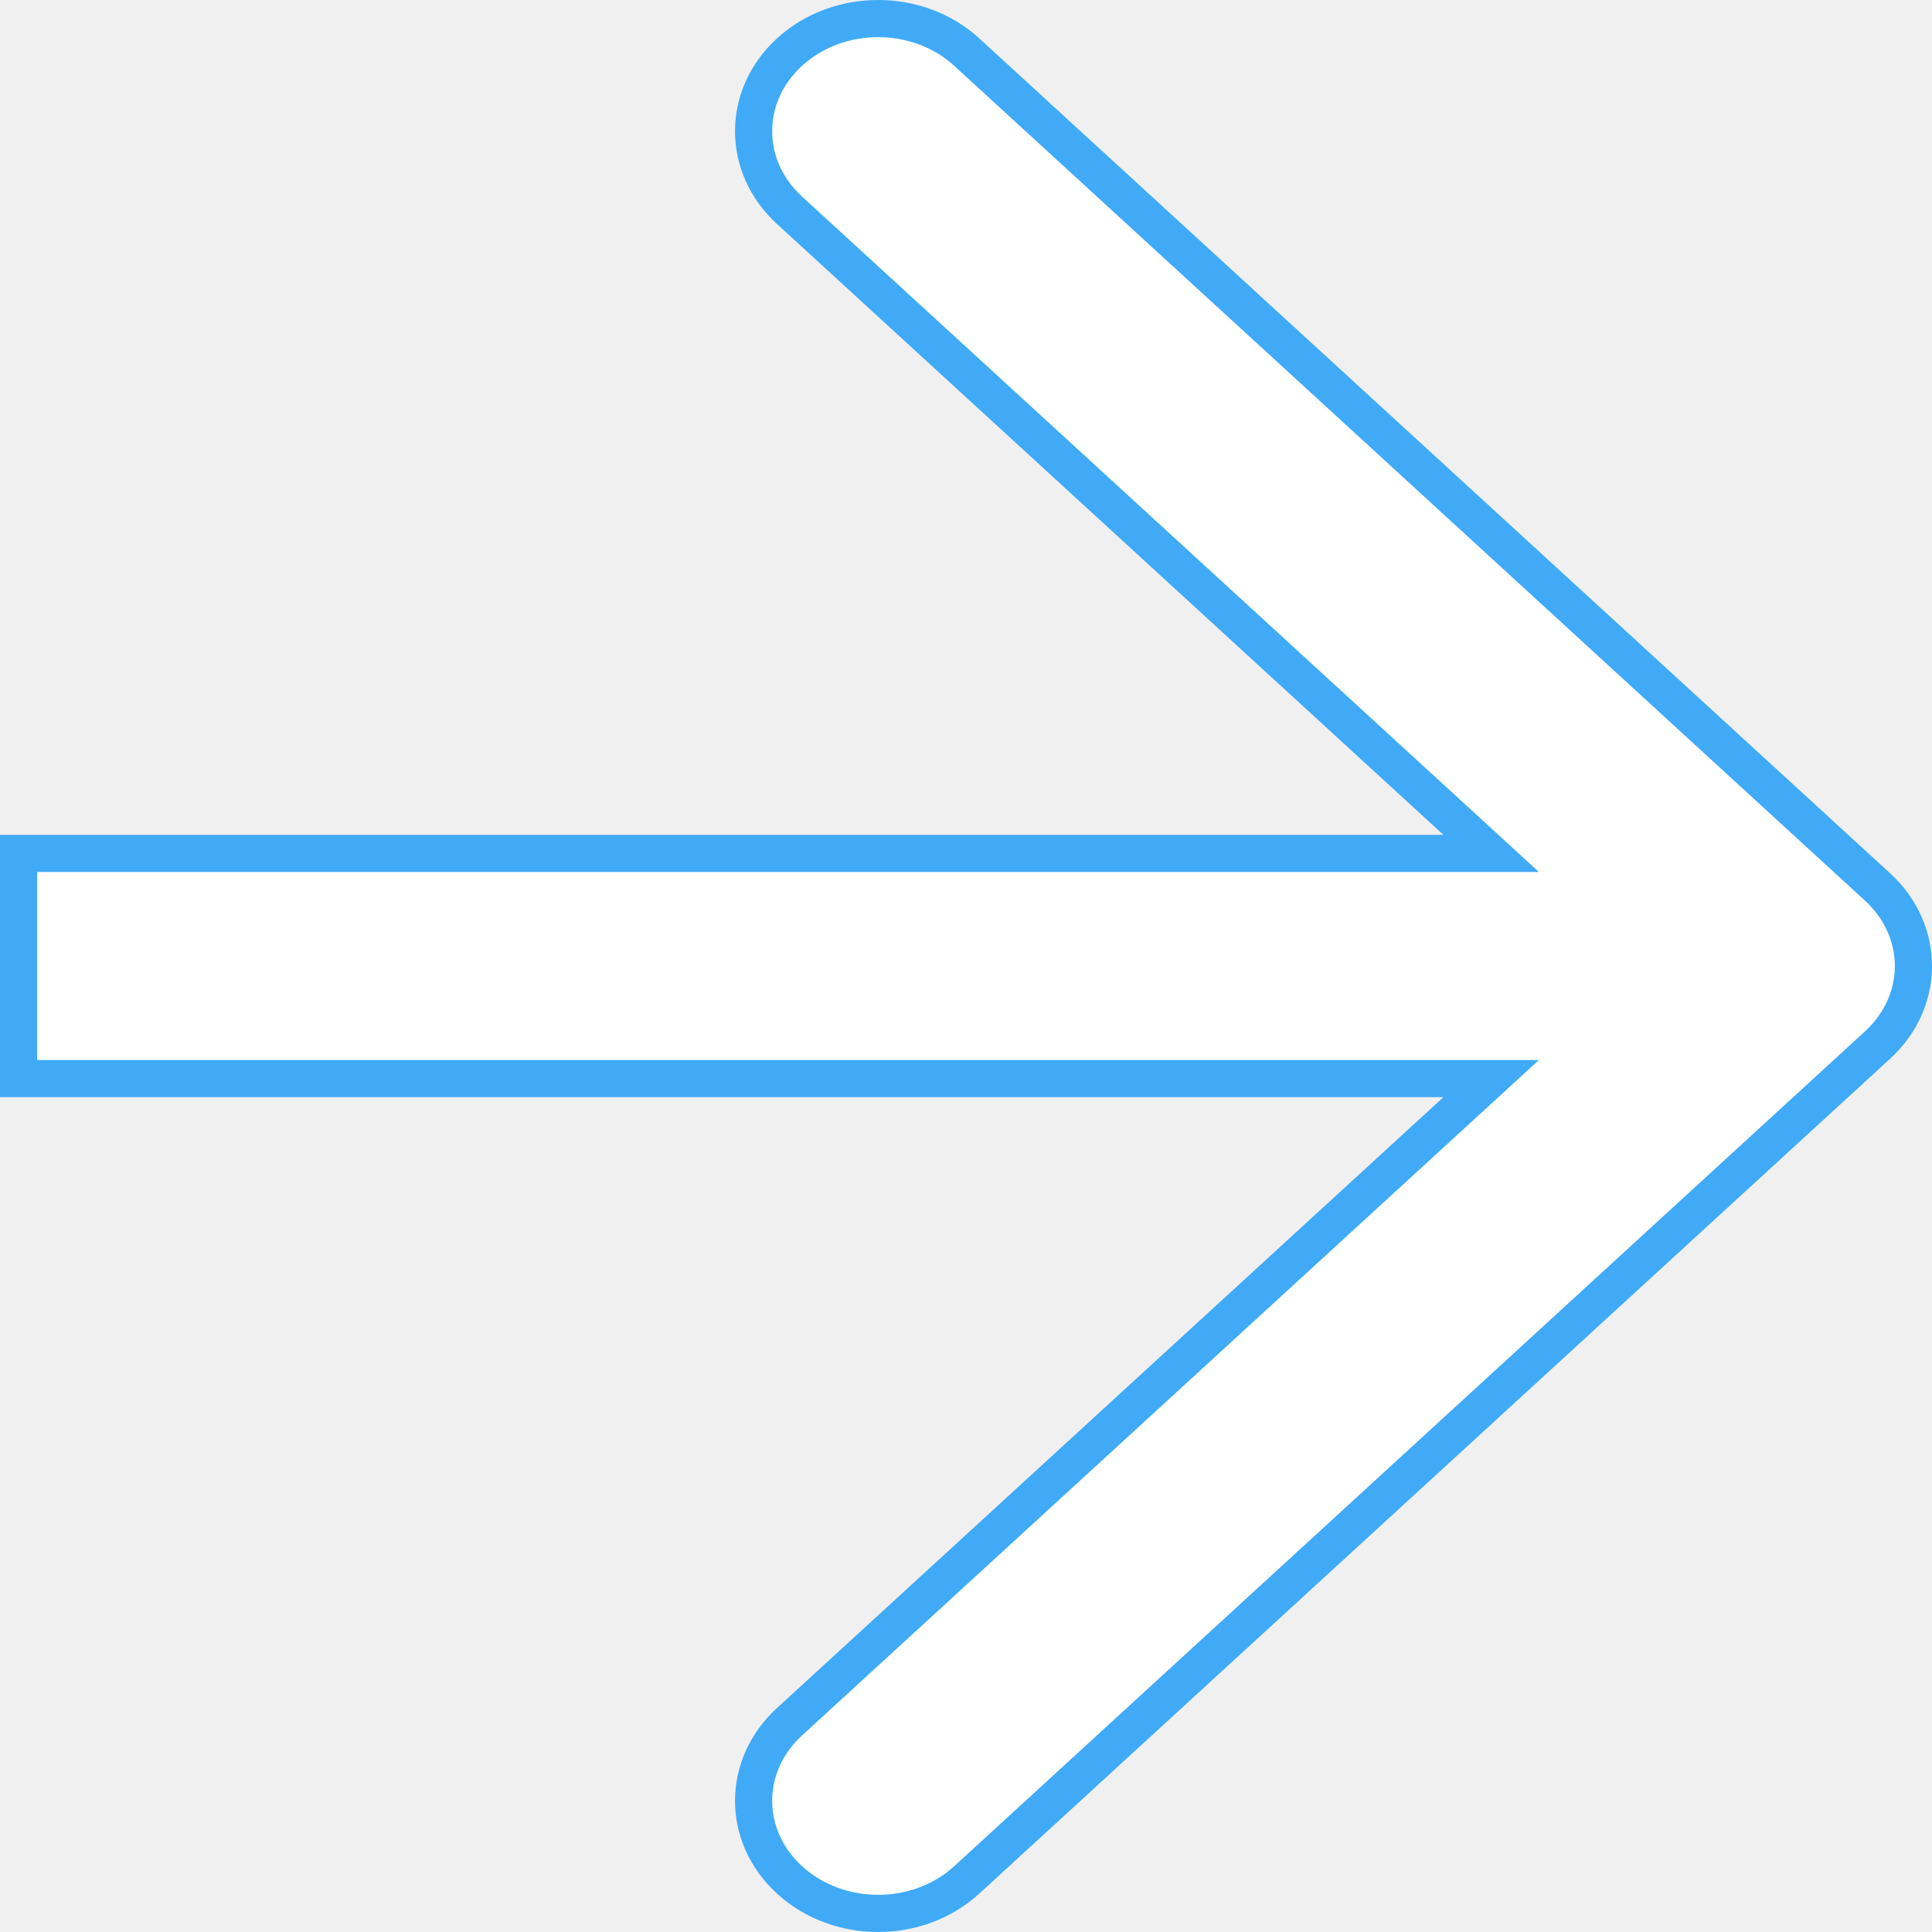
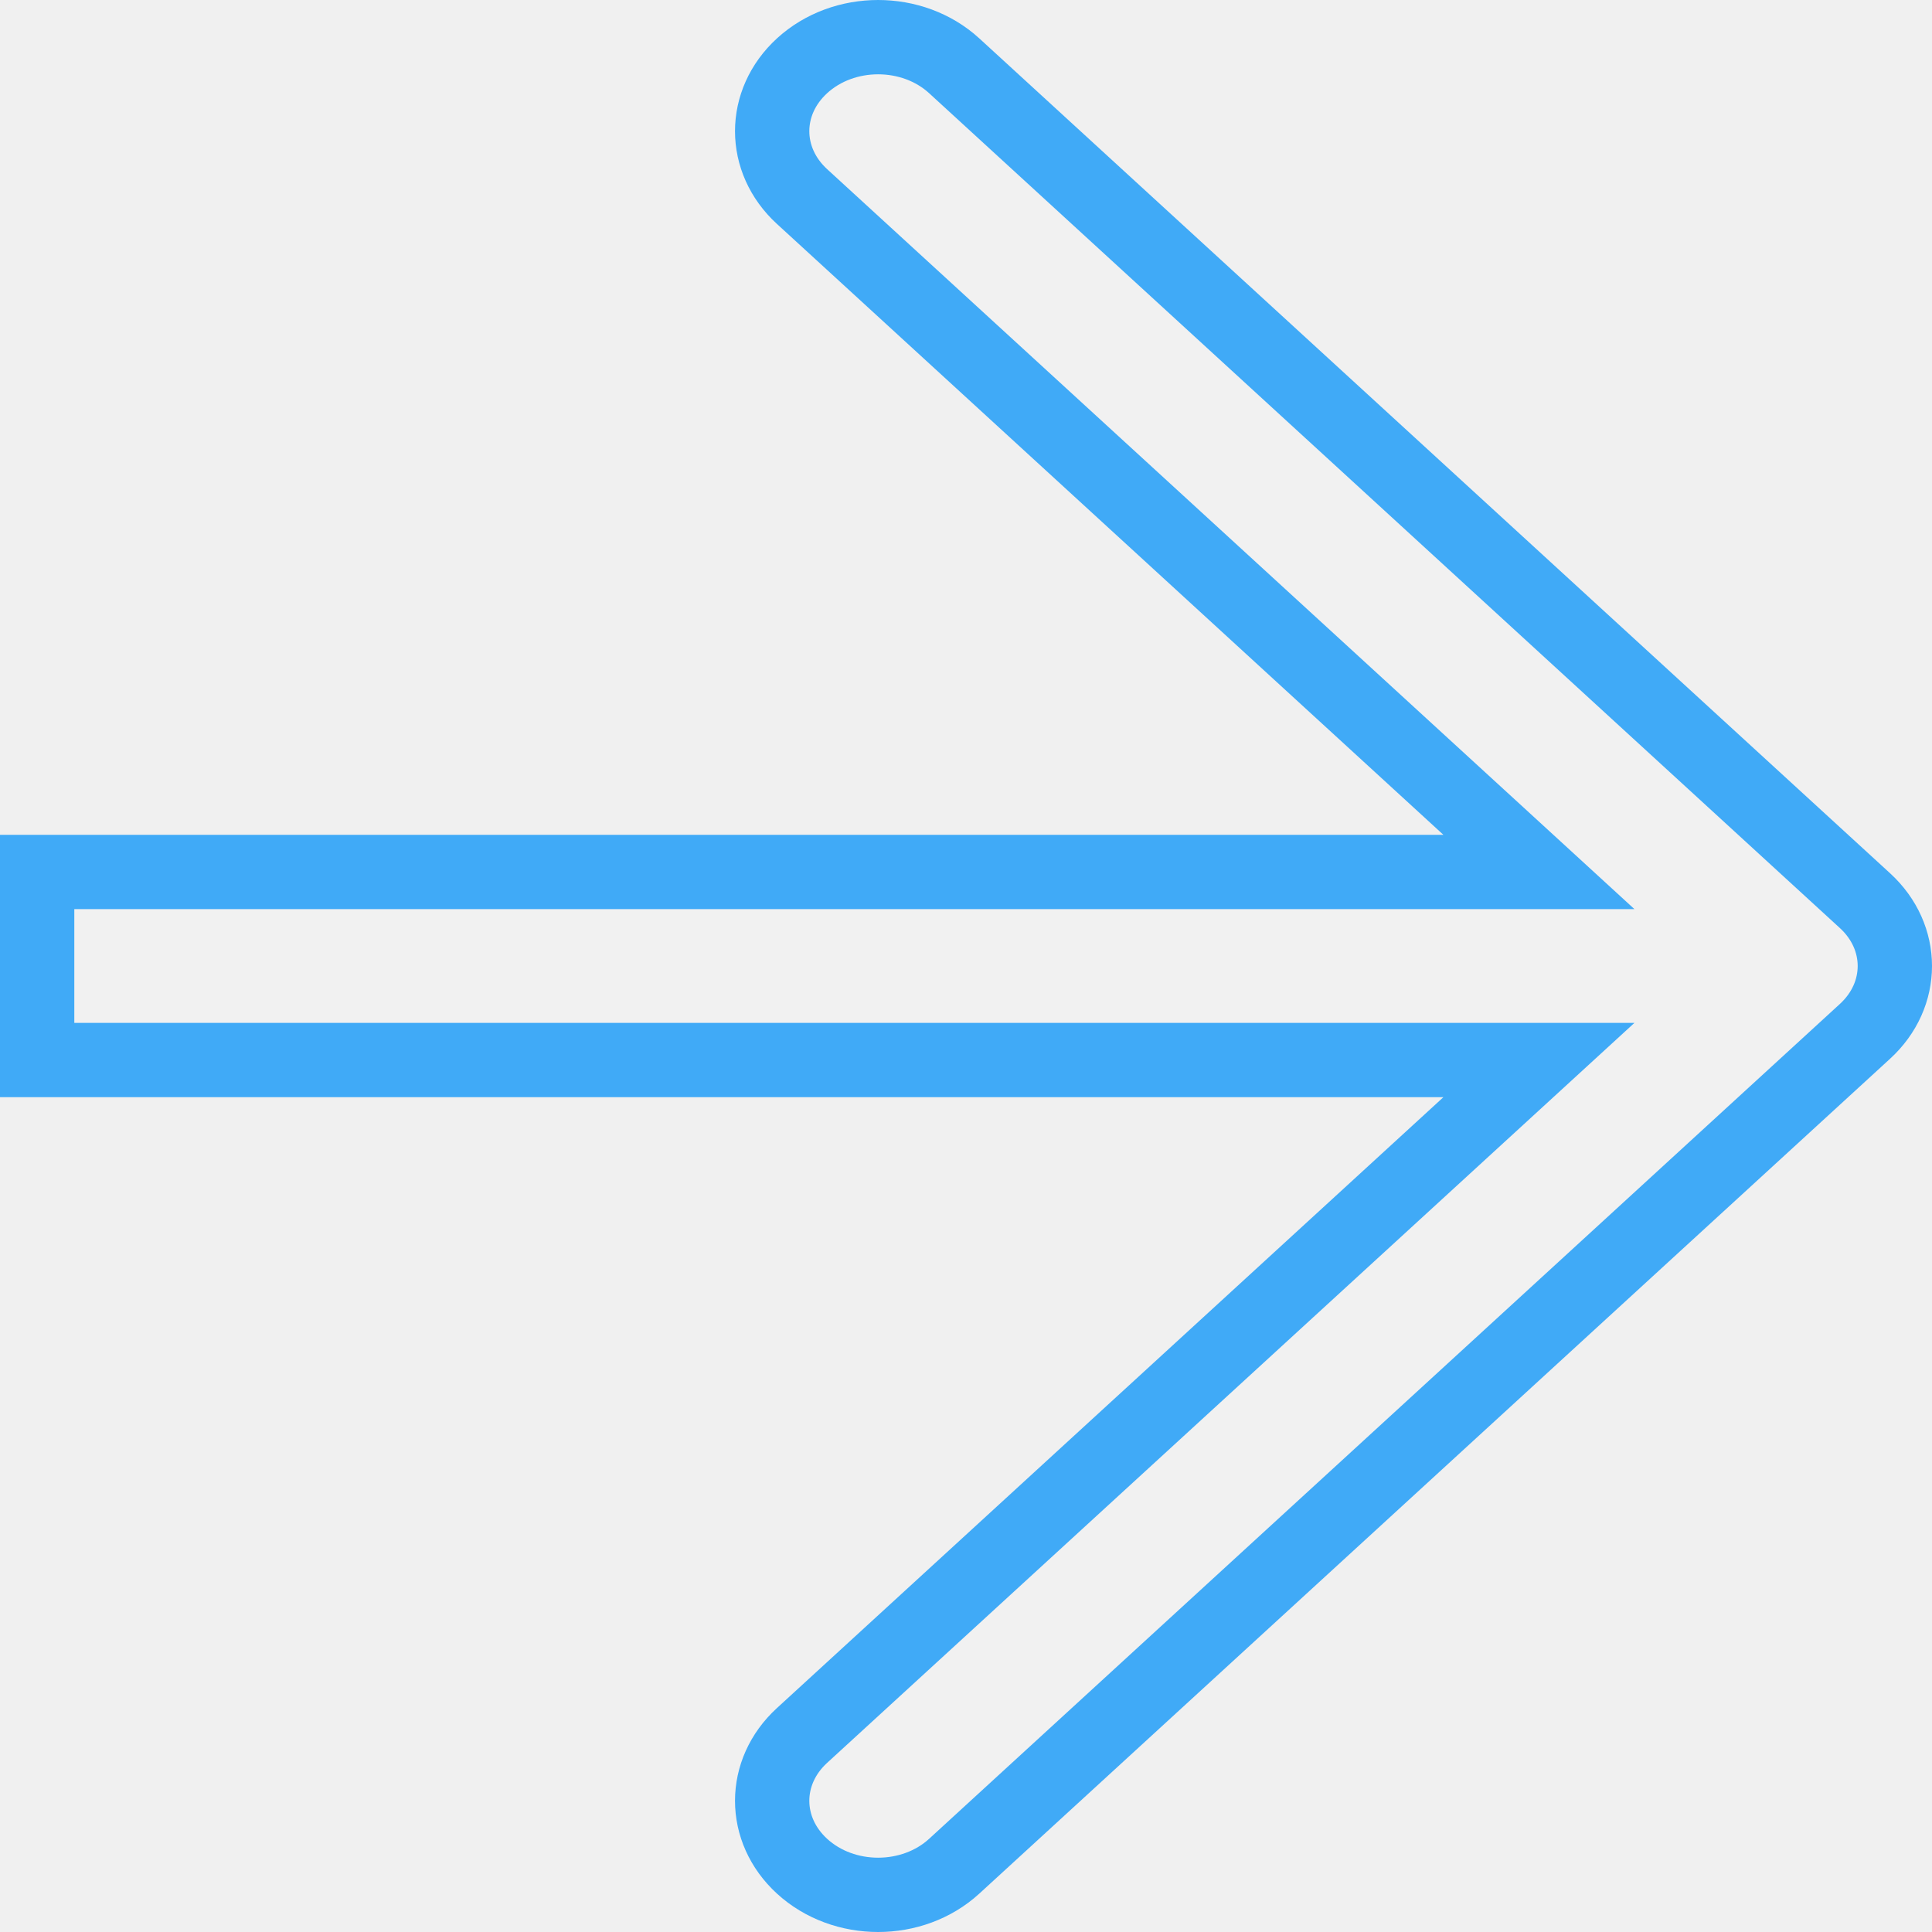
<svg xmlns="http://www.w3.org/2000/svg" width="52" height="52" viewBox="0 0 52 52" fill="none">
-   <path d="M39.187 29.899L40.134 29.031H38.849H0.5V22.969H38.849H40.134L39.187 22.101L21.249 5.659C19.961 4.478 19.961 2.583 21.249 1.403C22.562 0.199 24.708 0.199 26.021 1.403L50.534 23.872C51.822 25.053 51.822 26.947 50.534 28.128L26.021 50.597C24.708 51.801 22.562 51.801 21.249 50.597C19.961 49.417 19.961 47.522 21.249 46.341L39.187 29.899Z" fill="white" stroke="#40AAF7" />
+   <path d="M39.525 30.268L41.42 28.531H38.849H1V23.469H38.849H41.42L39.525 21.732L21.587 5.29C20.515 4.308 20.515 2.754 21.587 1.771C22.709 0.743 24.561 0.743 25.683 1.771L50.196 24.241C51.268 25.223 51.268 26.777 50.196 27.759L25.683 50.229C24.561 51.257 22.709 51.257 21.587 50.229C20.515 49.246 20.515 47.692 21.587 46.71L39.525 30.268Z" fill="white" fill-opacity="0.05" stroke="#40AAF7" stroke-width="2" />
</svg>
